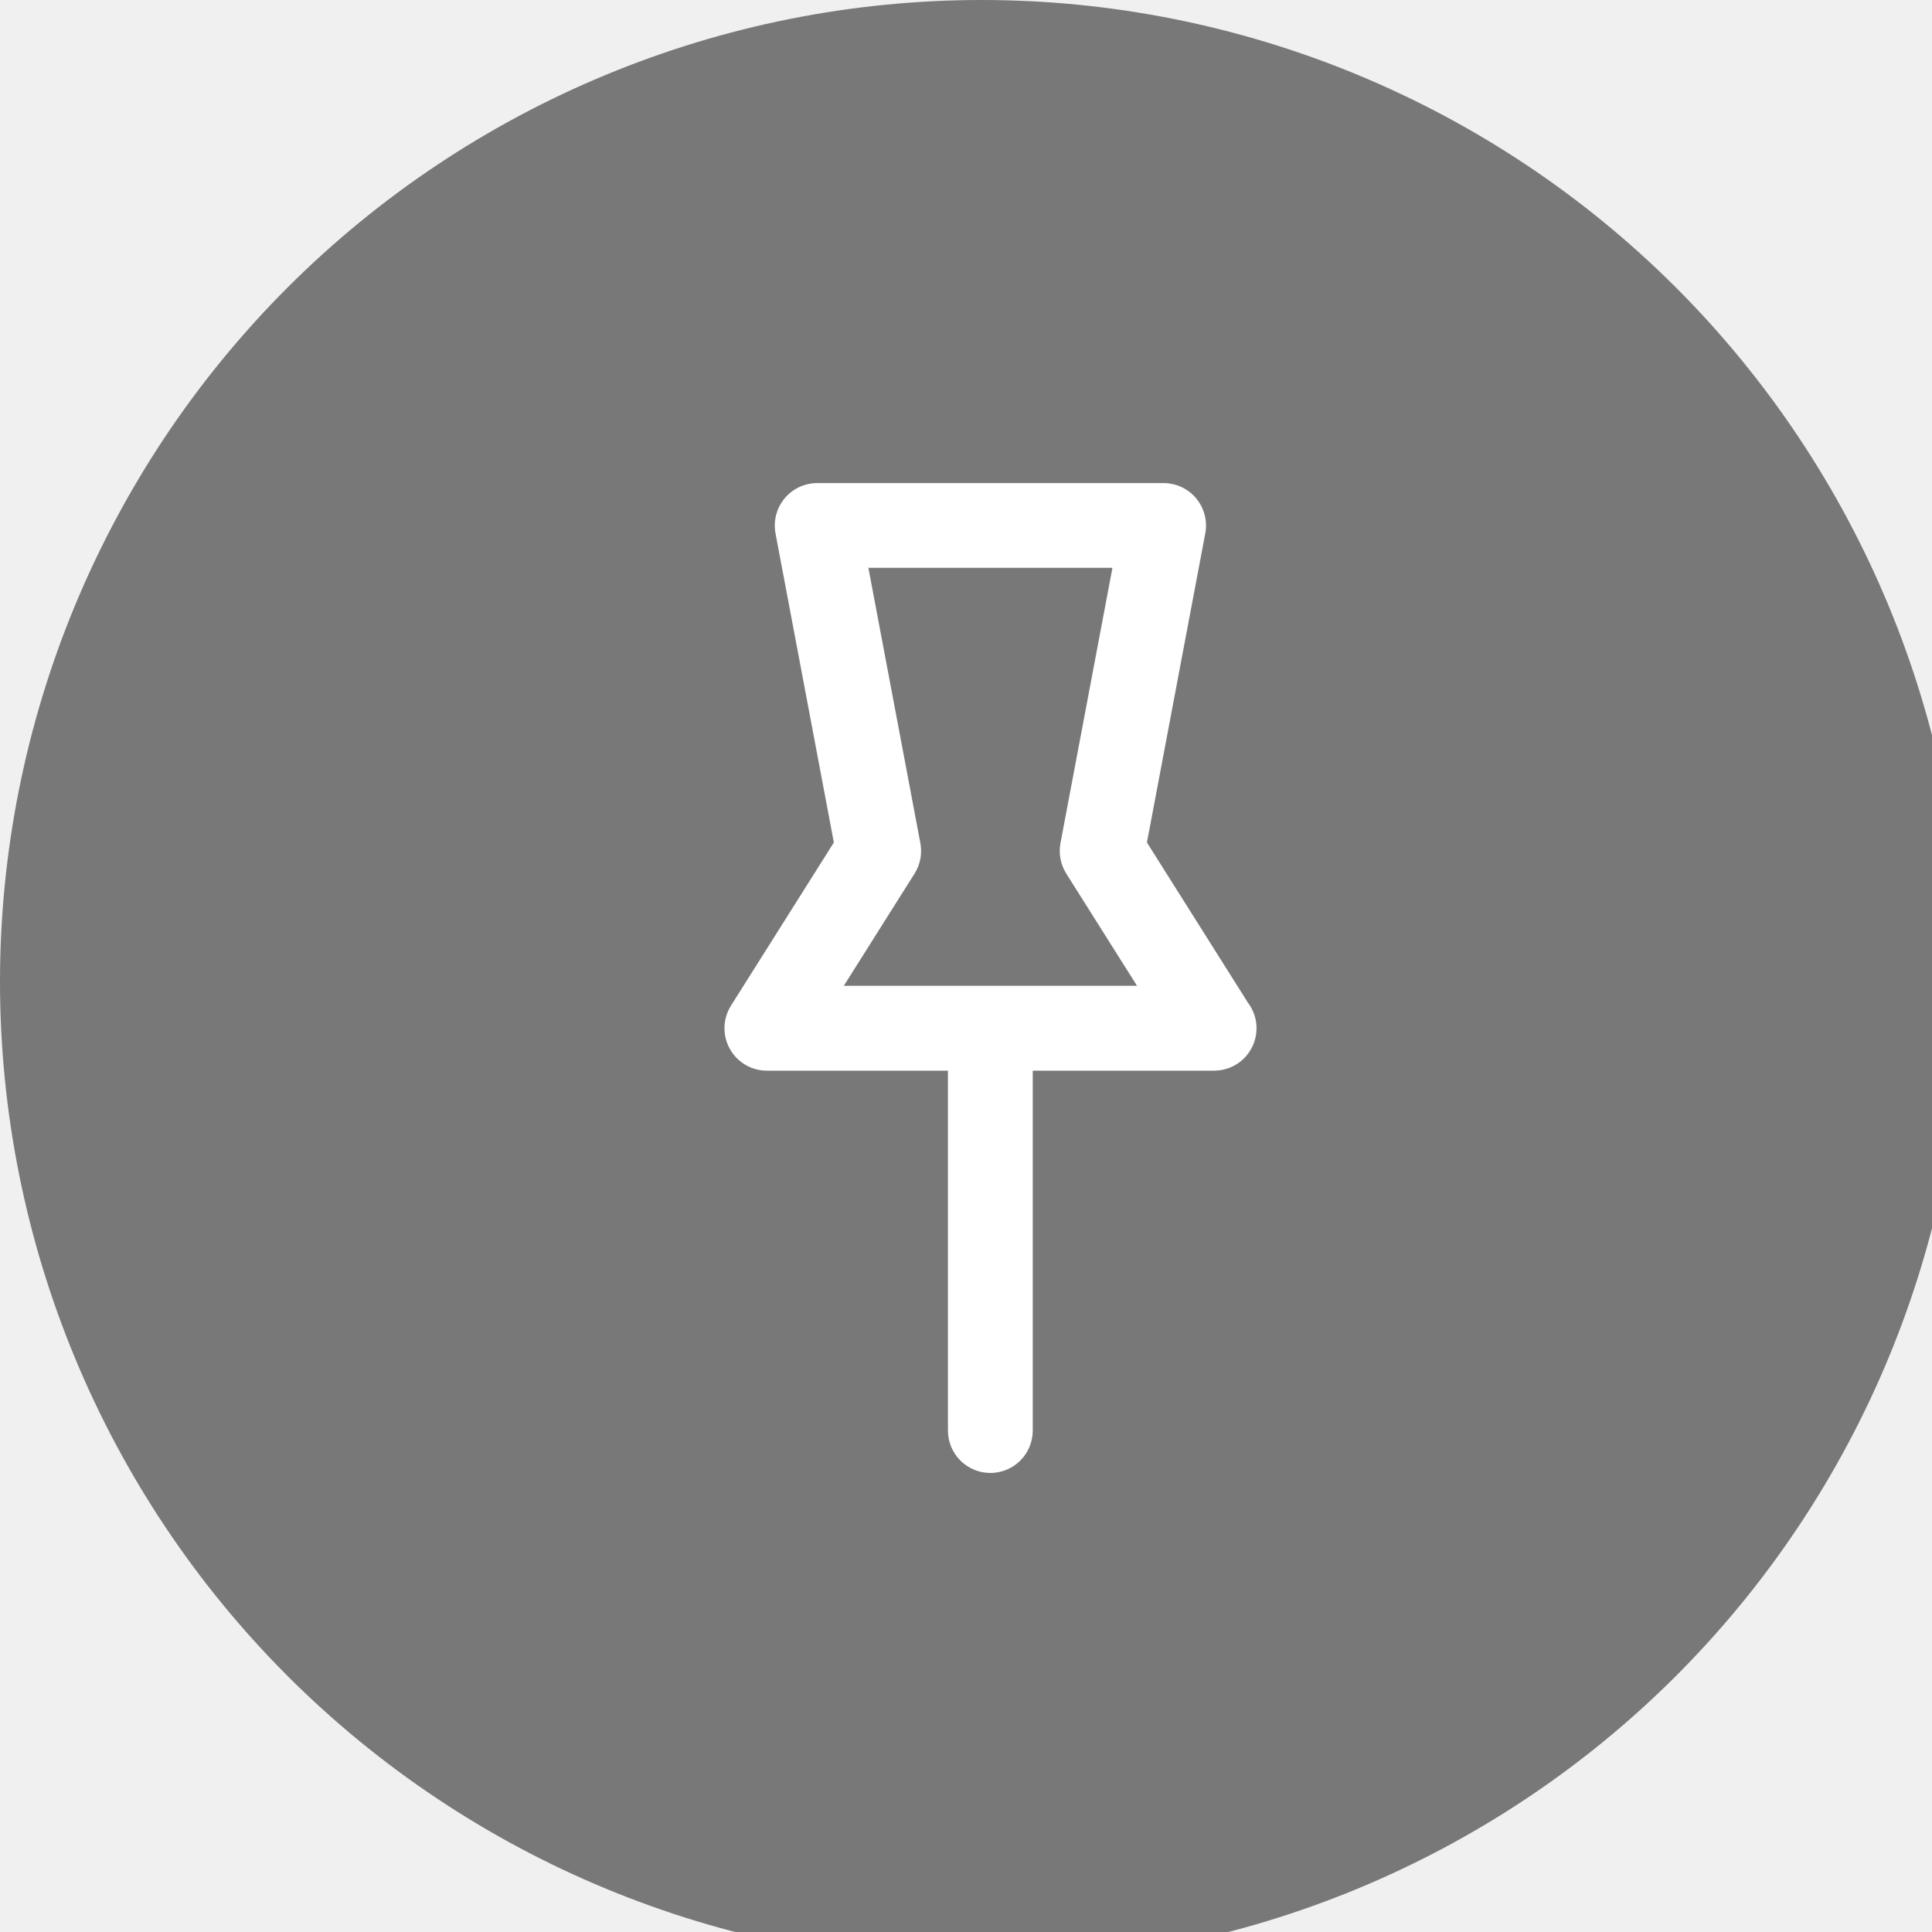
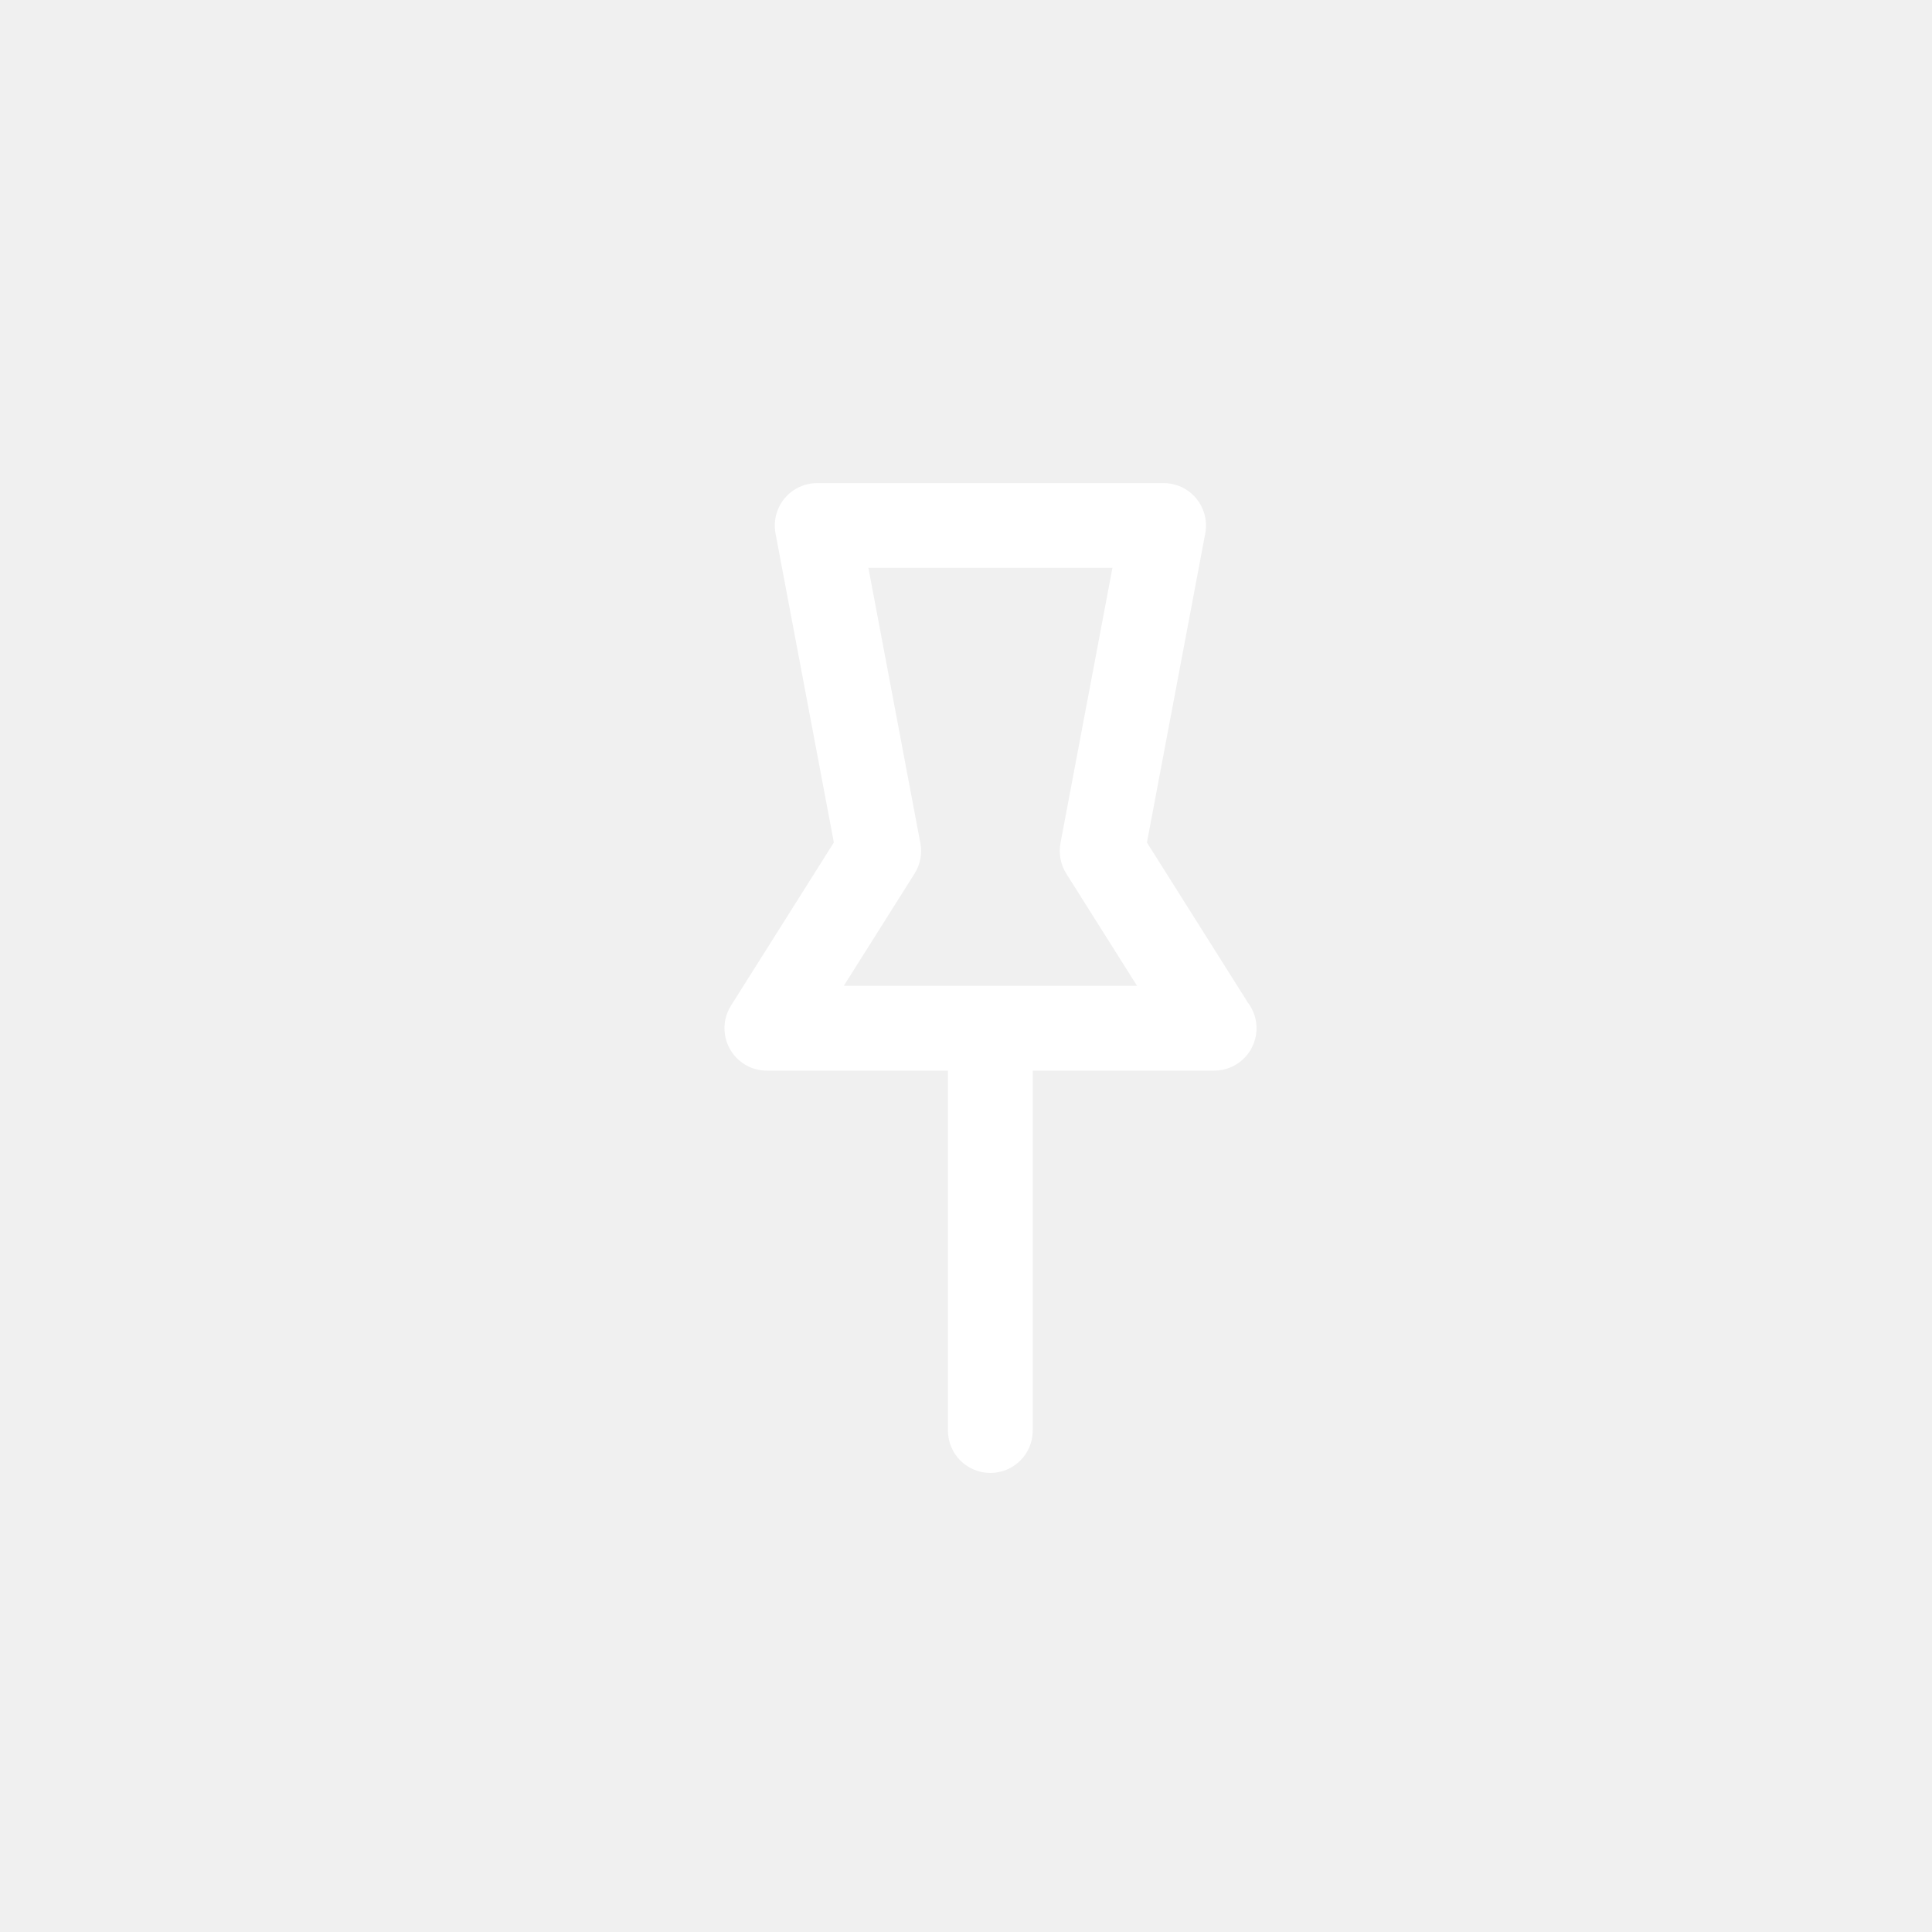
<svg xmlns="http://www.w3.org/2000/svg" viewBox="0 0 40 40" id="ic_unpin_user">
-   <path id="path" d="M 20.326 20.326 M 0 20.326 C 0 14.937 2.143 9.764 5.953 5.953 C 9.764 2.143 14.937 0 20.326 0 C 25.715 0 30.888 2.143 34.699 5.953 C 38.509 9.764 40.652 14.937 40.652 20.326 C 40.652 25.715 38.509 30.888 34.699 34.699 C 30.888 38.509 25.715 40.652 20.326 40.652 C 14.937 40.652 9.764 38.509 5.953 34.699 C 2.143 30.888 0 25.715 0 20.326" fill="#00000080" />
  <path id="path_1" d="M 25.823 20.737 L 23.746 17.443 L 24.954 11.043 C 24.986 10.873 24.967 10.698 24.9 10.539 C 24.833 10.38 24.72 10.244 24.577 10.148 C 24.433 10.053 24.264 10.002 24.091 10.002 L 16.919 10.002 C 16.746 10.002 16.577 10.053 16.433 10.148 C 16.29 10.244 16.177 10.38 16.11 10.539 C 16.043 10.698 16.024 10.873 16.056 11.043 L 17.264 17.443 L 15.134 20.821 C 15.022 20.999 14.977 21.211 15.009 21.419 C 15.04 21.627 15.145 21.817 15.304 21.954 C 15.463 22.092 15.667 22.167 15.877 22.167 L 19.626 22.167 L 19.626 29.618 C 19.626 29.851 19.719 30.074 19.883 30.239 C 20.048 30.403 20.271 30.496 20.504 30.496 C 20.737 30.496 20.96 30.403 21.125 30.239 C 21.289 30.074 21.382 29.851 21.382 29.618 L 21.382 22.167 L 25.138 22.167 C 25.36 22.167 25.574 22.083 25.736 21.931 C 25.898 21.78 25.997 21.573 26.013 21.351 C 26.029 21.13 25.96 20.911 25.821 20.738 Z M 17.47 20.41 L 18.935 18.087 C 19.053 17.899 19.096 17.674 19.055 17.456 L 17.979 11.756 L 23.032 11.756 L 21.956 17.456 C 21.915 17.674 21.958 17.899 22.076 18.087 L 23.541 20.41 Z" fill="#ffffff" />
</svg>
